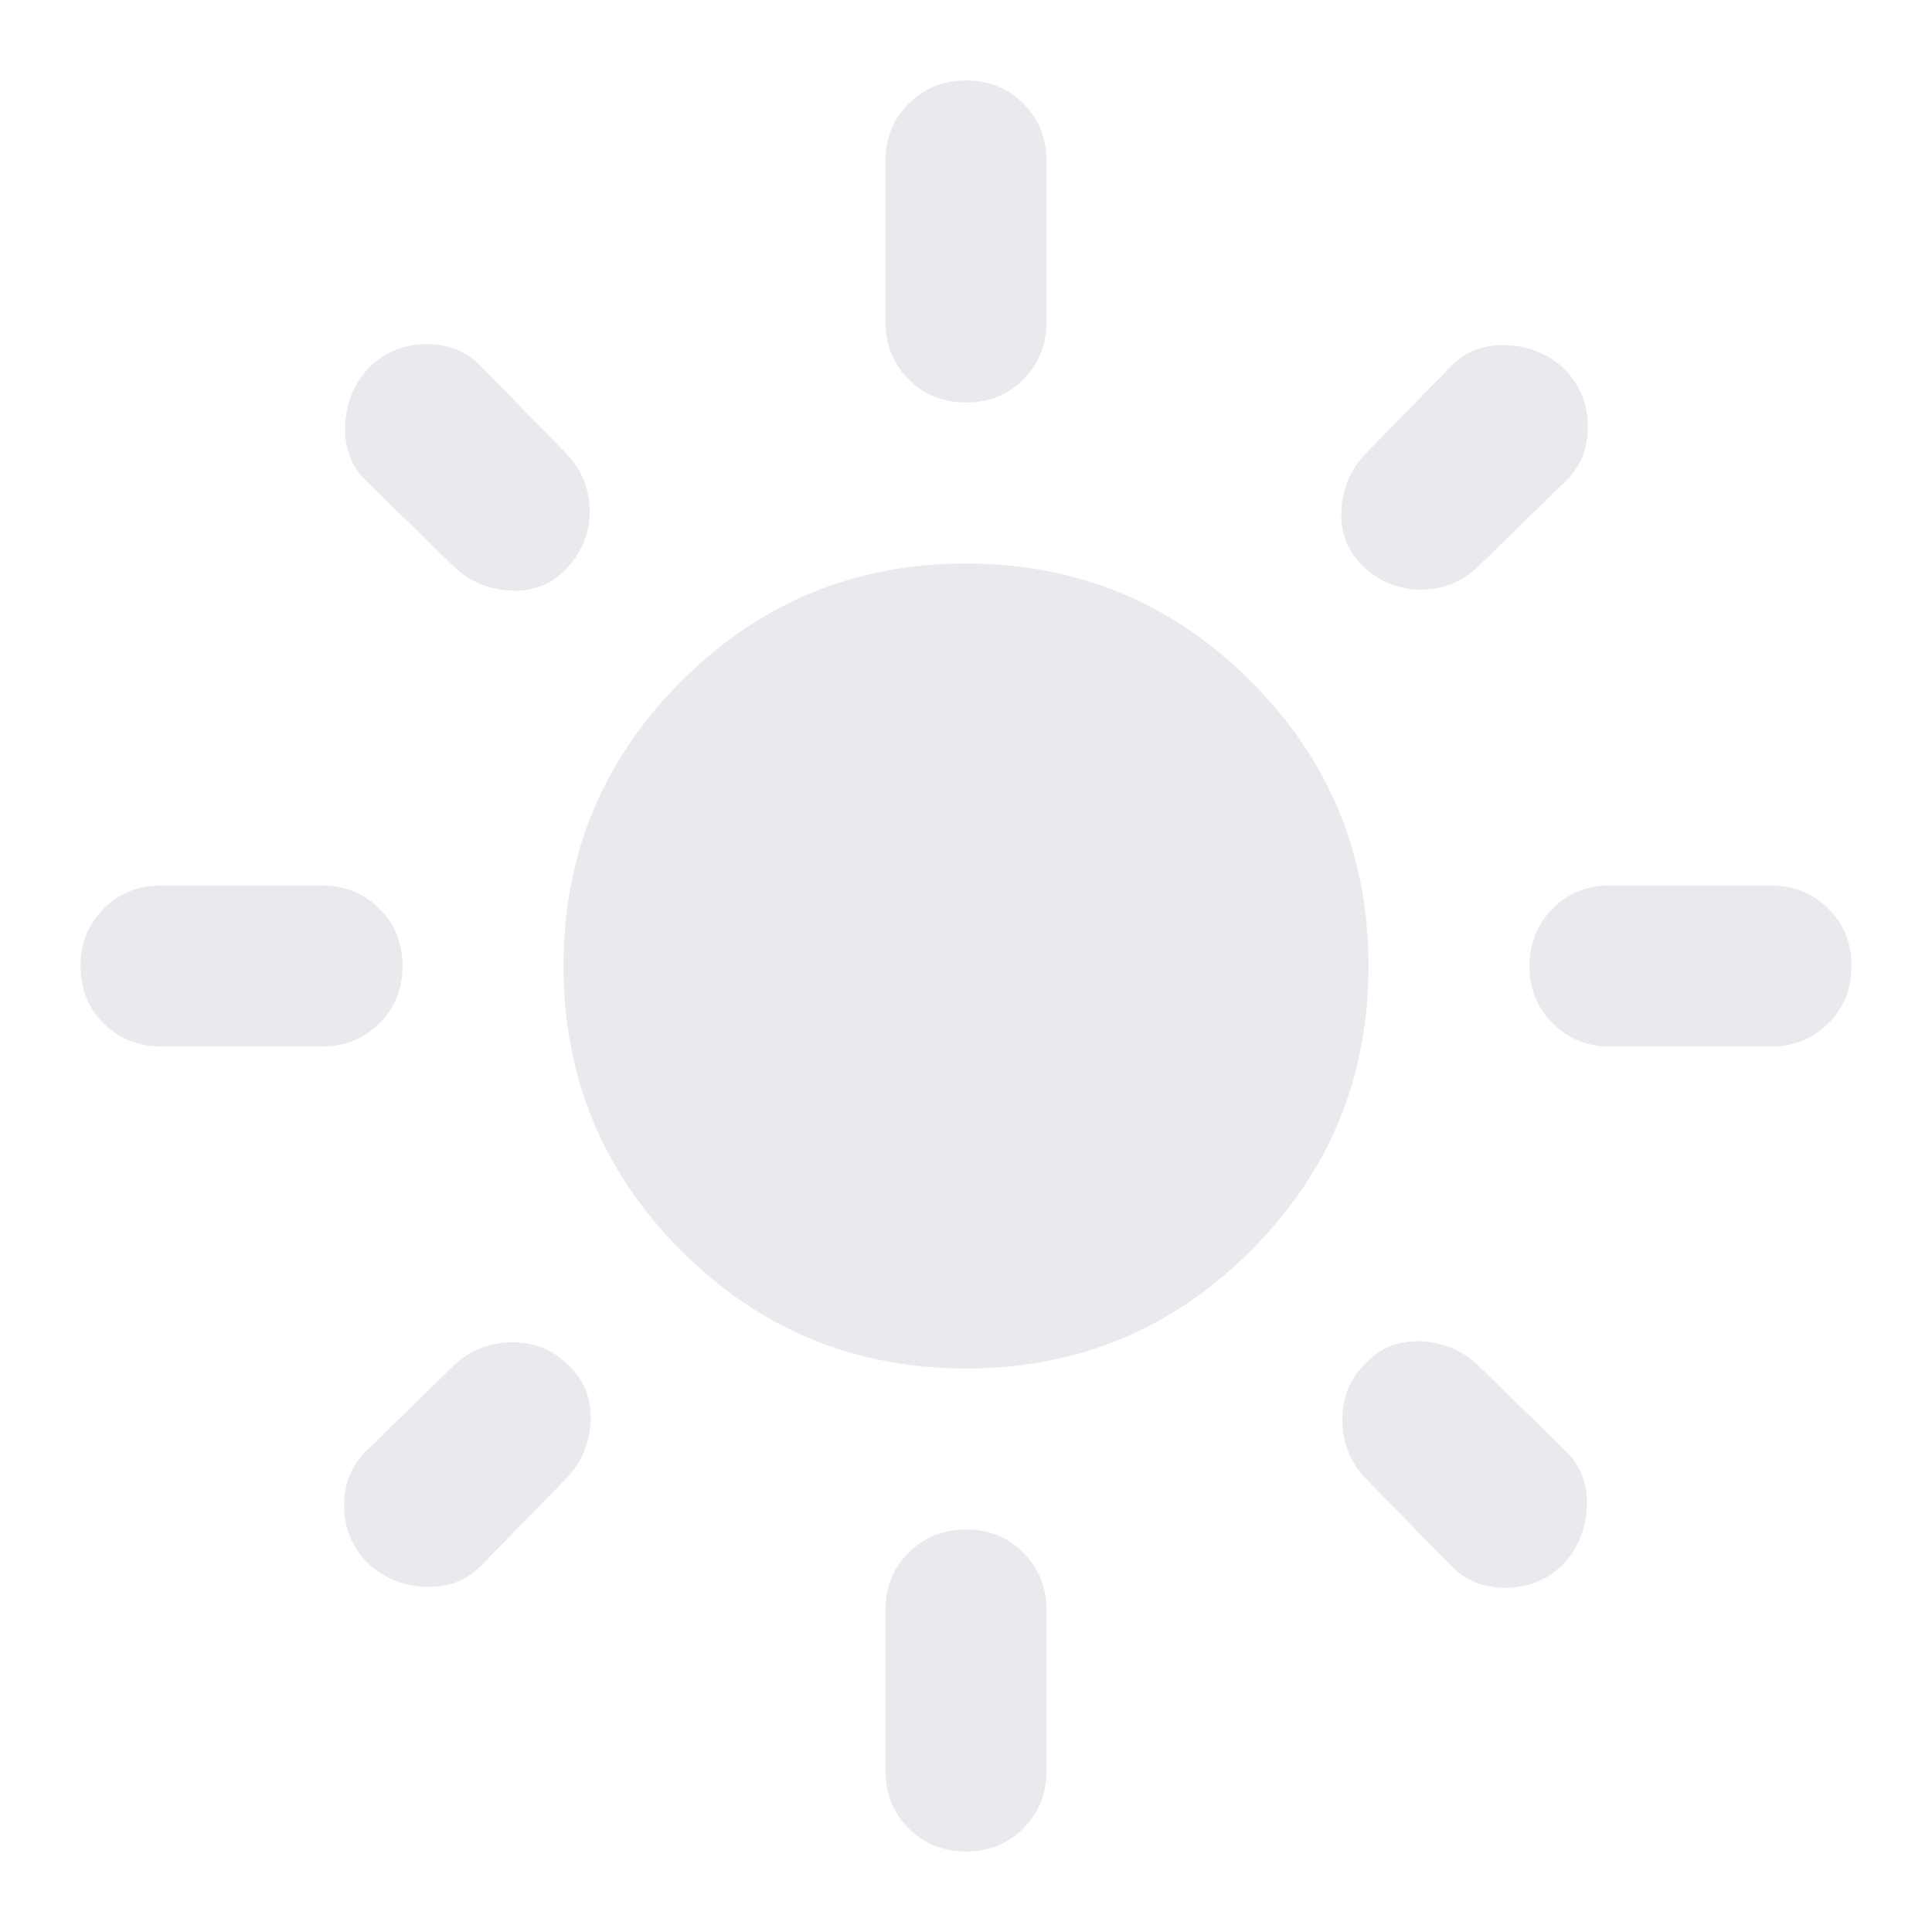
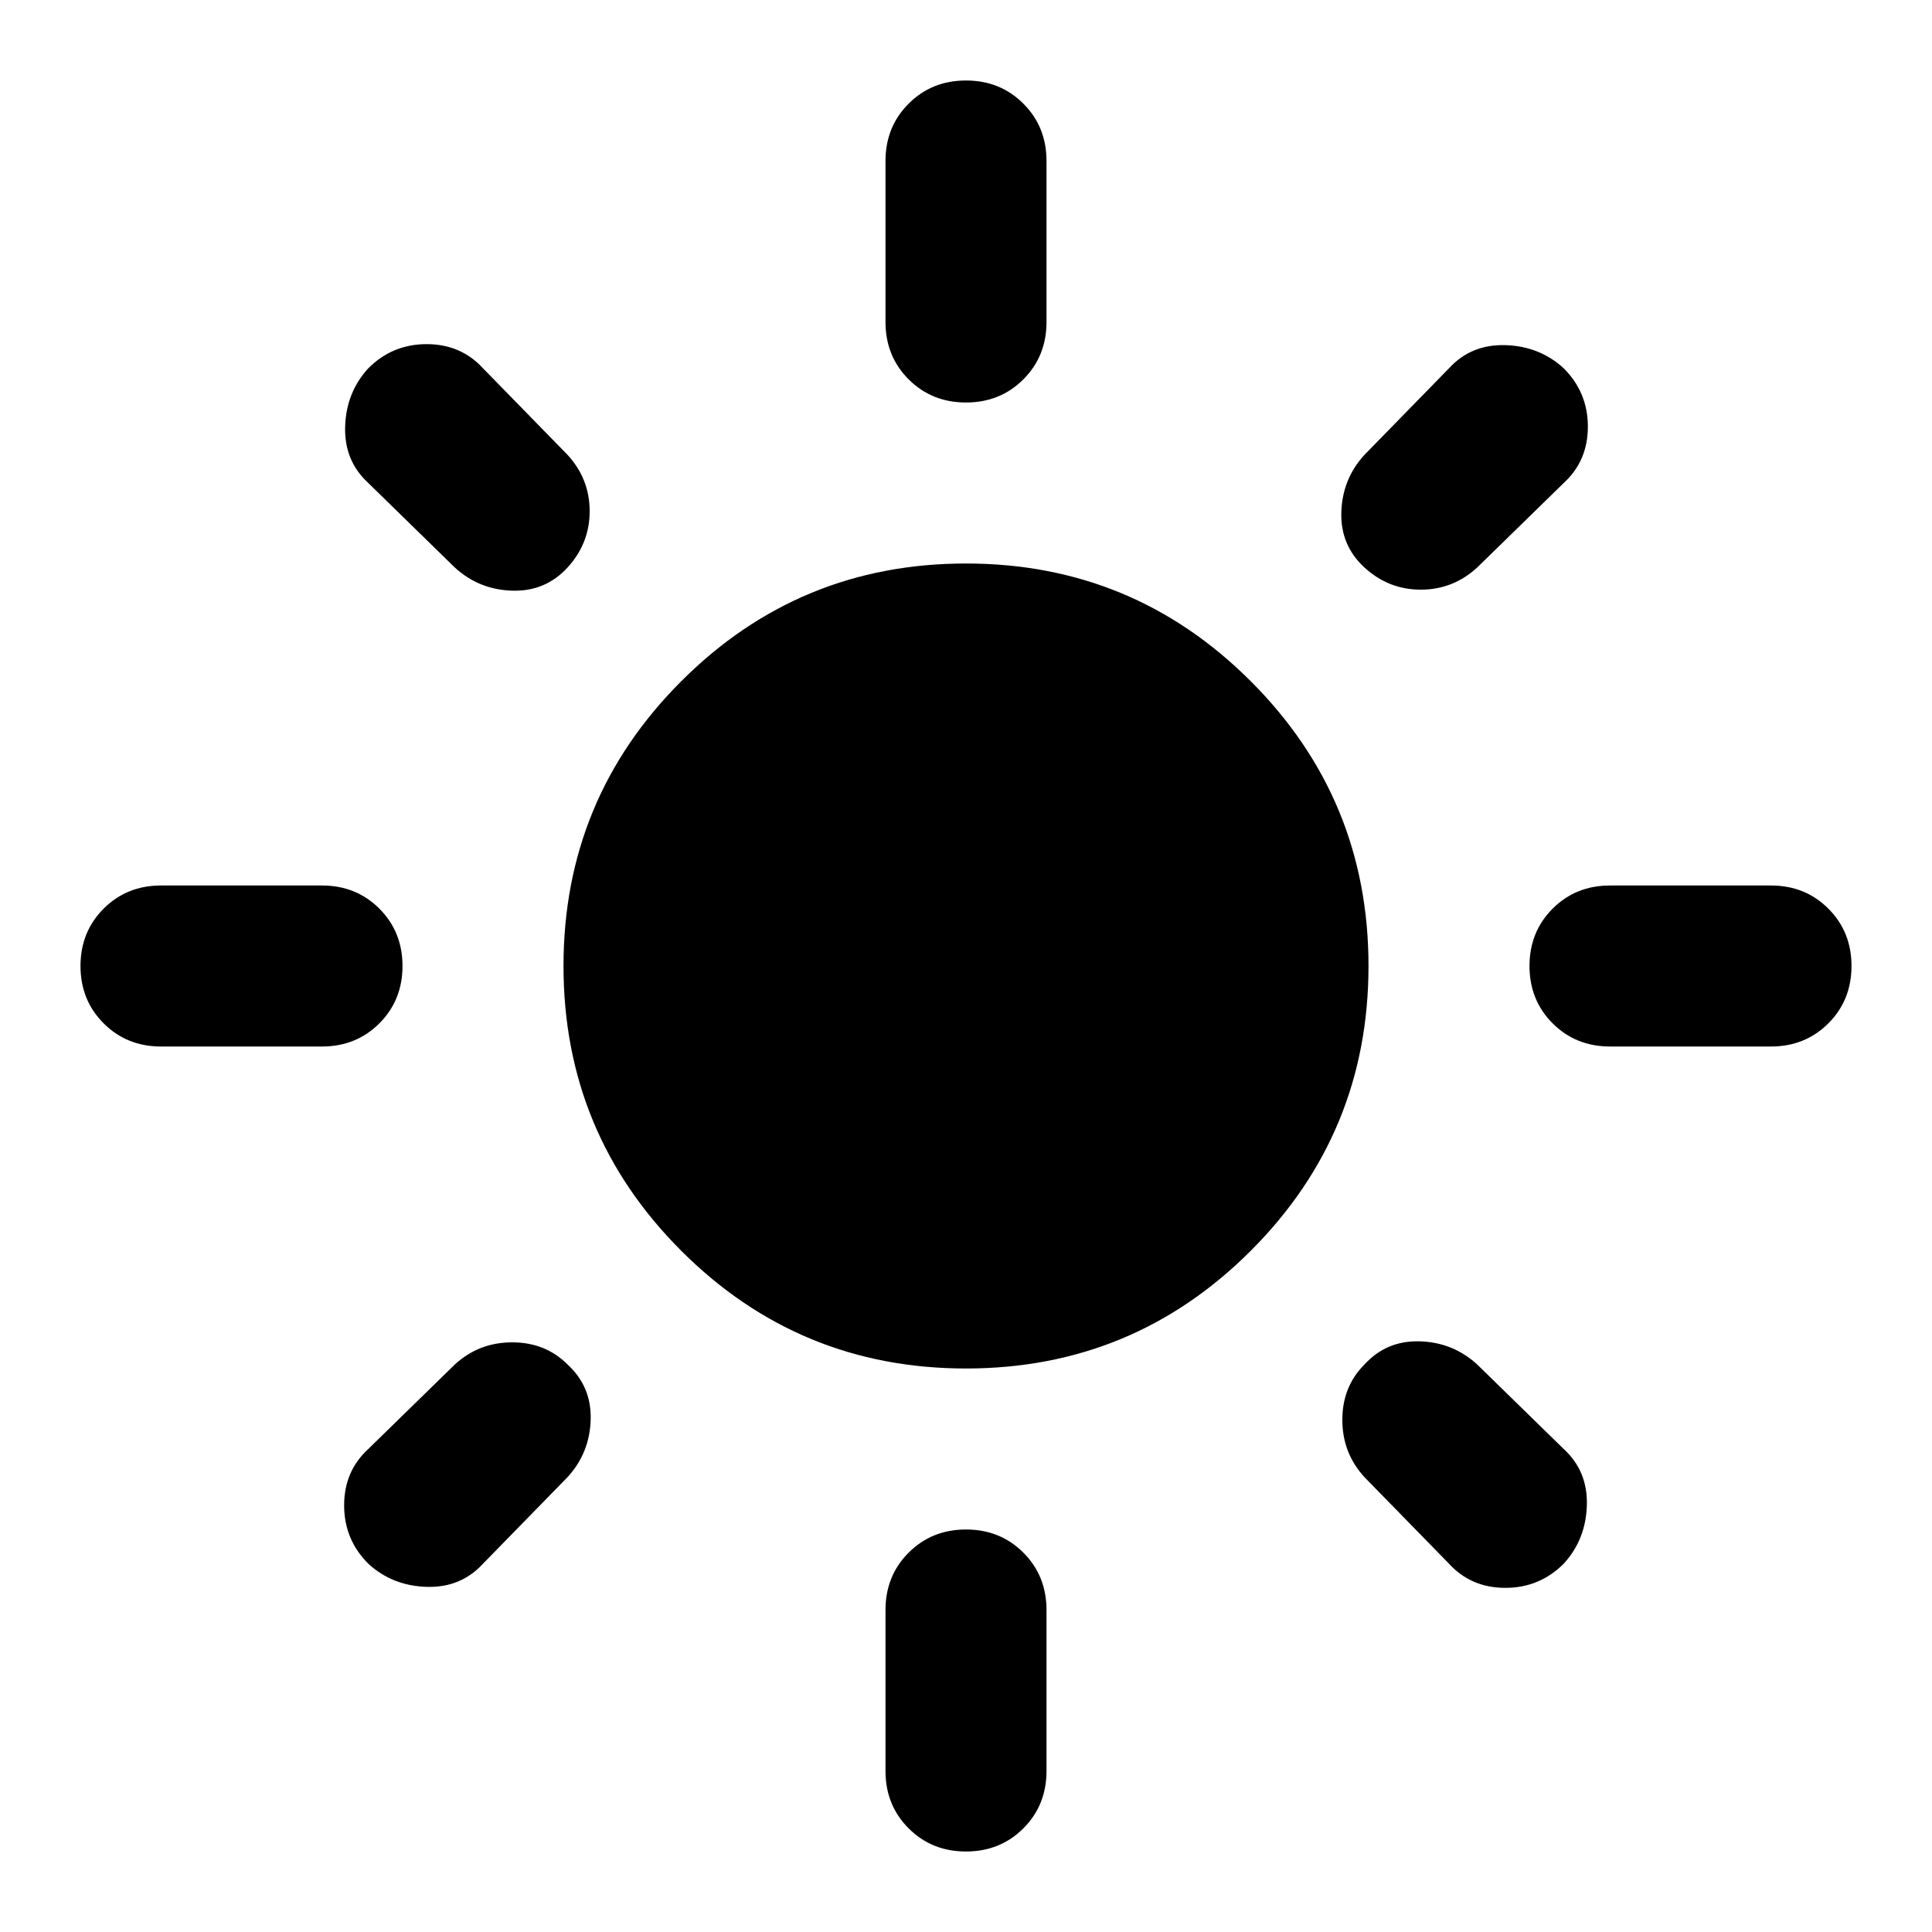
- <svg xmlns="http://www.w3.org/2000/svg" height="24px" viewBox="0 -960 960 960" width="24px" fill="#e8eaed">
+ <svg xmlns="http://www.w3.org/2000/svg" viewBox="0 -960 960 960" class="small-icon">
  <path d="M480-280q-83 0-141.5-58.5T280-480q0-83 58.5-141.5T480-680q83 0 141.5 58.5T680-480q0 83-58.5 141.5T480-280ZM80-440q-17 0-28.5-11.5T40-480q0-17 11.5-28.5T80-520h80q17 0 28.5 11.5T200-480q0 17-11.5 28.5T160-440H80Zm720 0q-17 0-28.5-11.5T760-480q0-17 11.5-28.5T800-520h80q17 0 28.5 11.5T920-480q0 17-11.5 28.5T880-440h-80ZM480-760q-17 0-28.5-11.5T440-800v-80q0-17 11.5-28.5T480-920q17 0 28.5 11.5T520-880v80q0 17-11.5 28.5T480-760Zm0 720q-17 0-28.5-11.5T440-80v-80q0-17 11.5-28.5T480-200q17 0 28.5 11.5T520-160v80q0 17-11.5 28.5T480-40ZM226-678l-43-42q-12-11-11.5-28t11.5-29q12-12 29-12t28 12l42 43q11 12 11 28t-11 28q-11 12-27.5 11.5T226-678Zm494 495-42-43q-11-12-11-28.5t11-27.5q11-12 27.5-11.5T734-282l43 42q12 11 11.5 28T777-183q-12 12-29 12t-28-12Zm-42-495q-12-11-11.5-27.5T678-734l42-43q11-12 28-11.5t29 11.5q12 12 12 29t-12 28l-43 42q-12 11-28 11t-28-11ZM183-183q-12-12-12-29t12-28l43-42q12-11 28.5-11t27.5 11q12 11 11.5 27.5T282-226l-42 43q-11 12-28 11.5T183-183Z" />
</svg>
